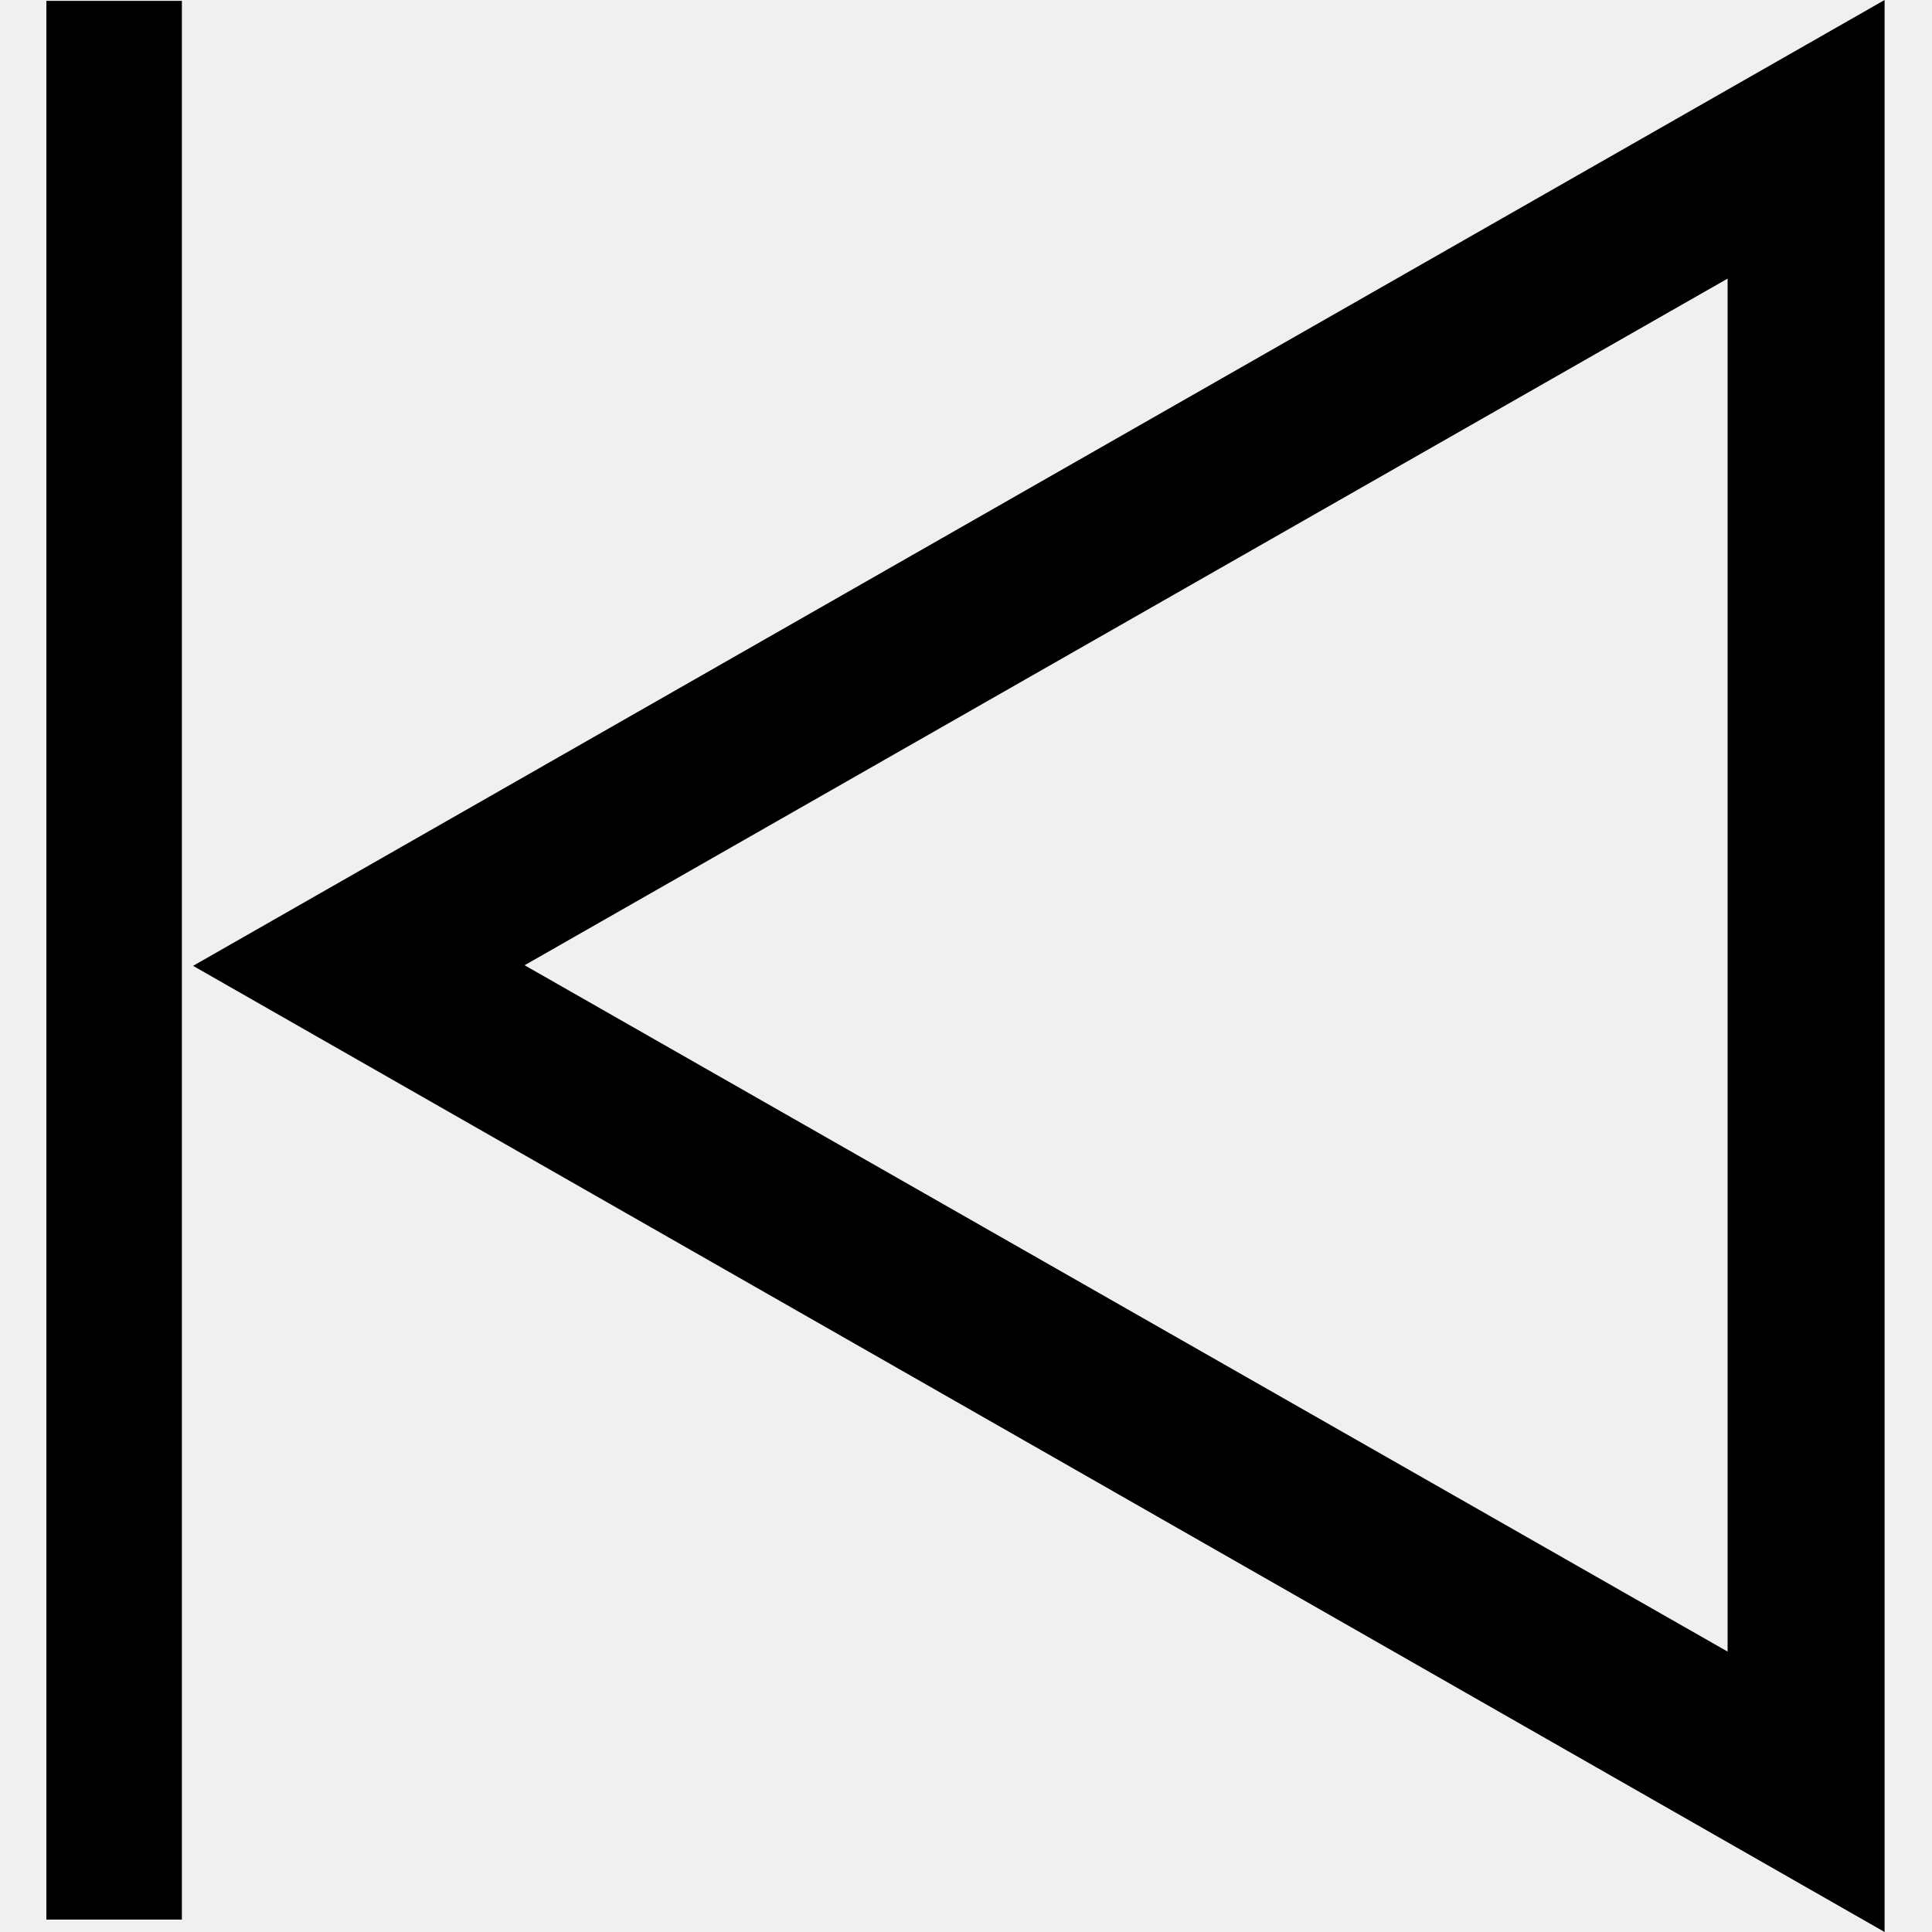
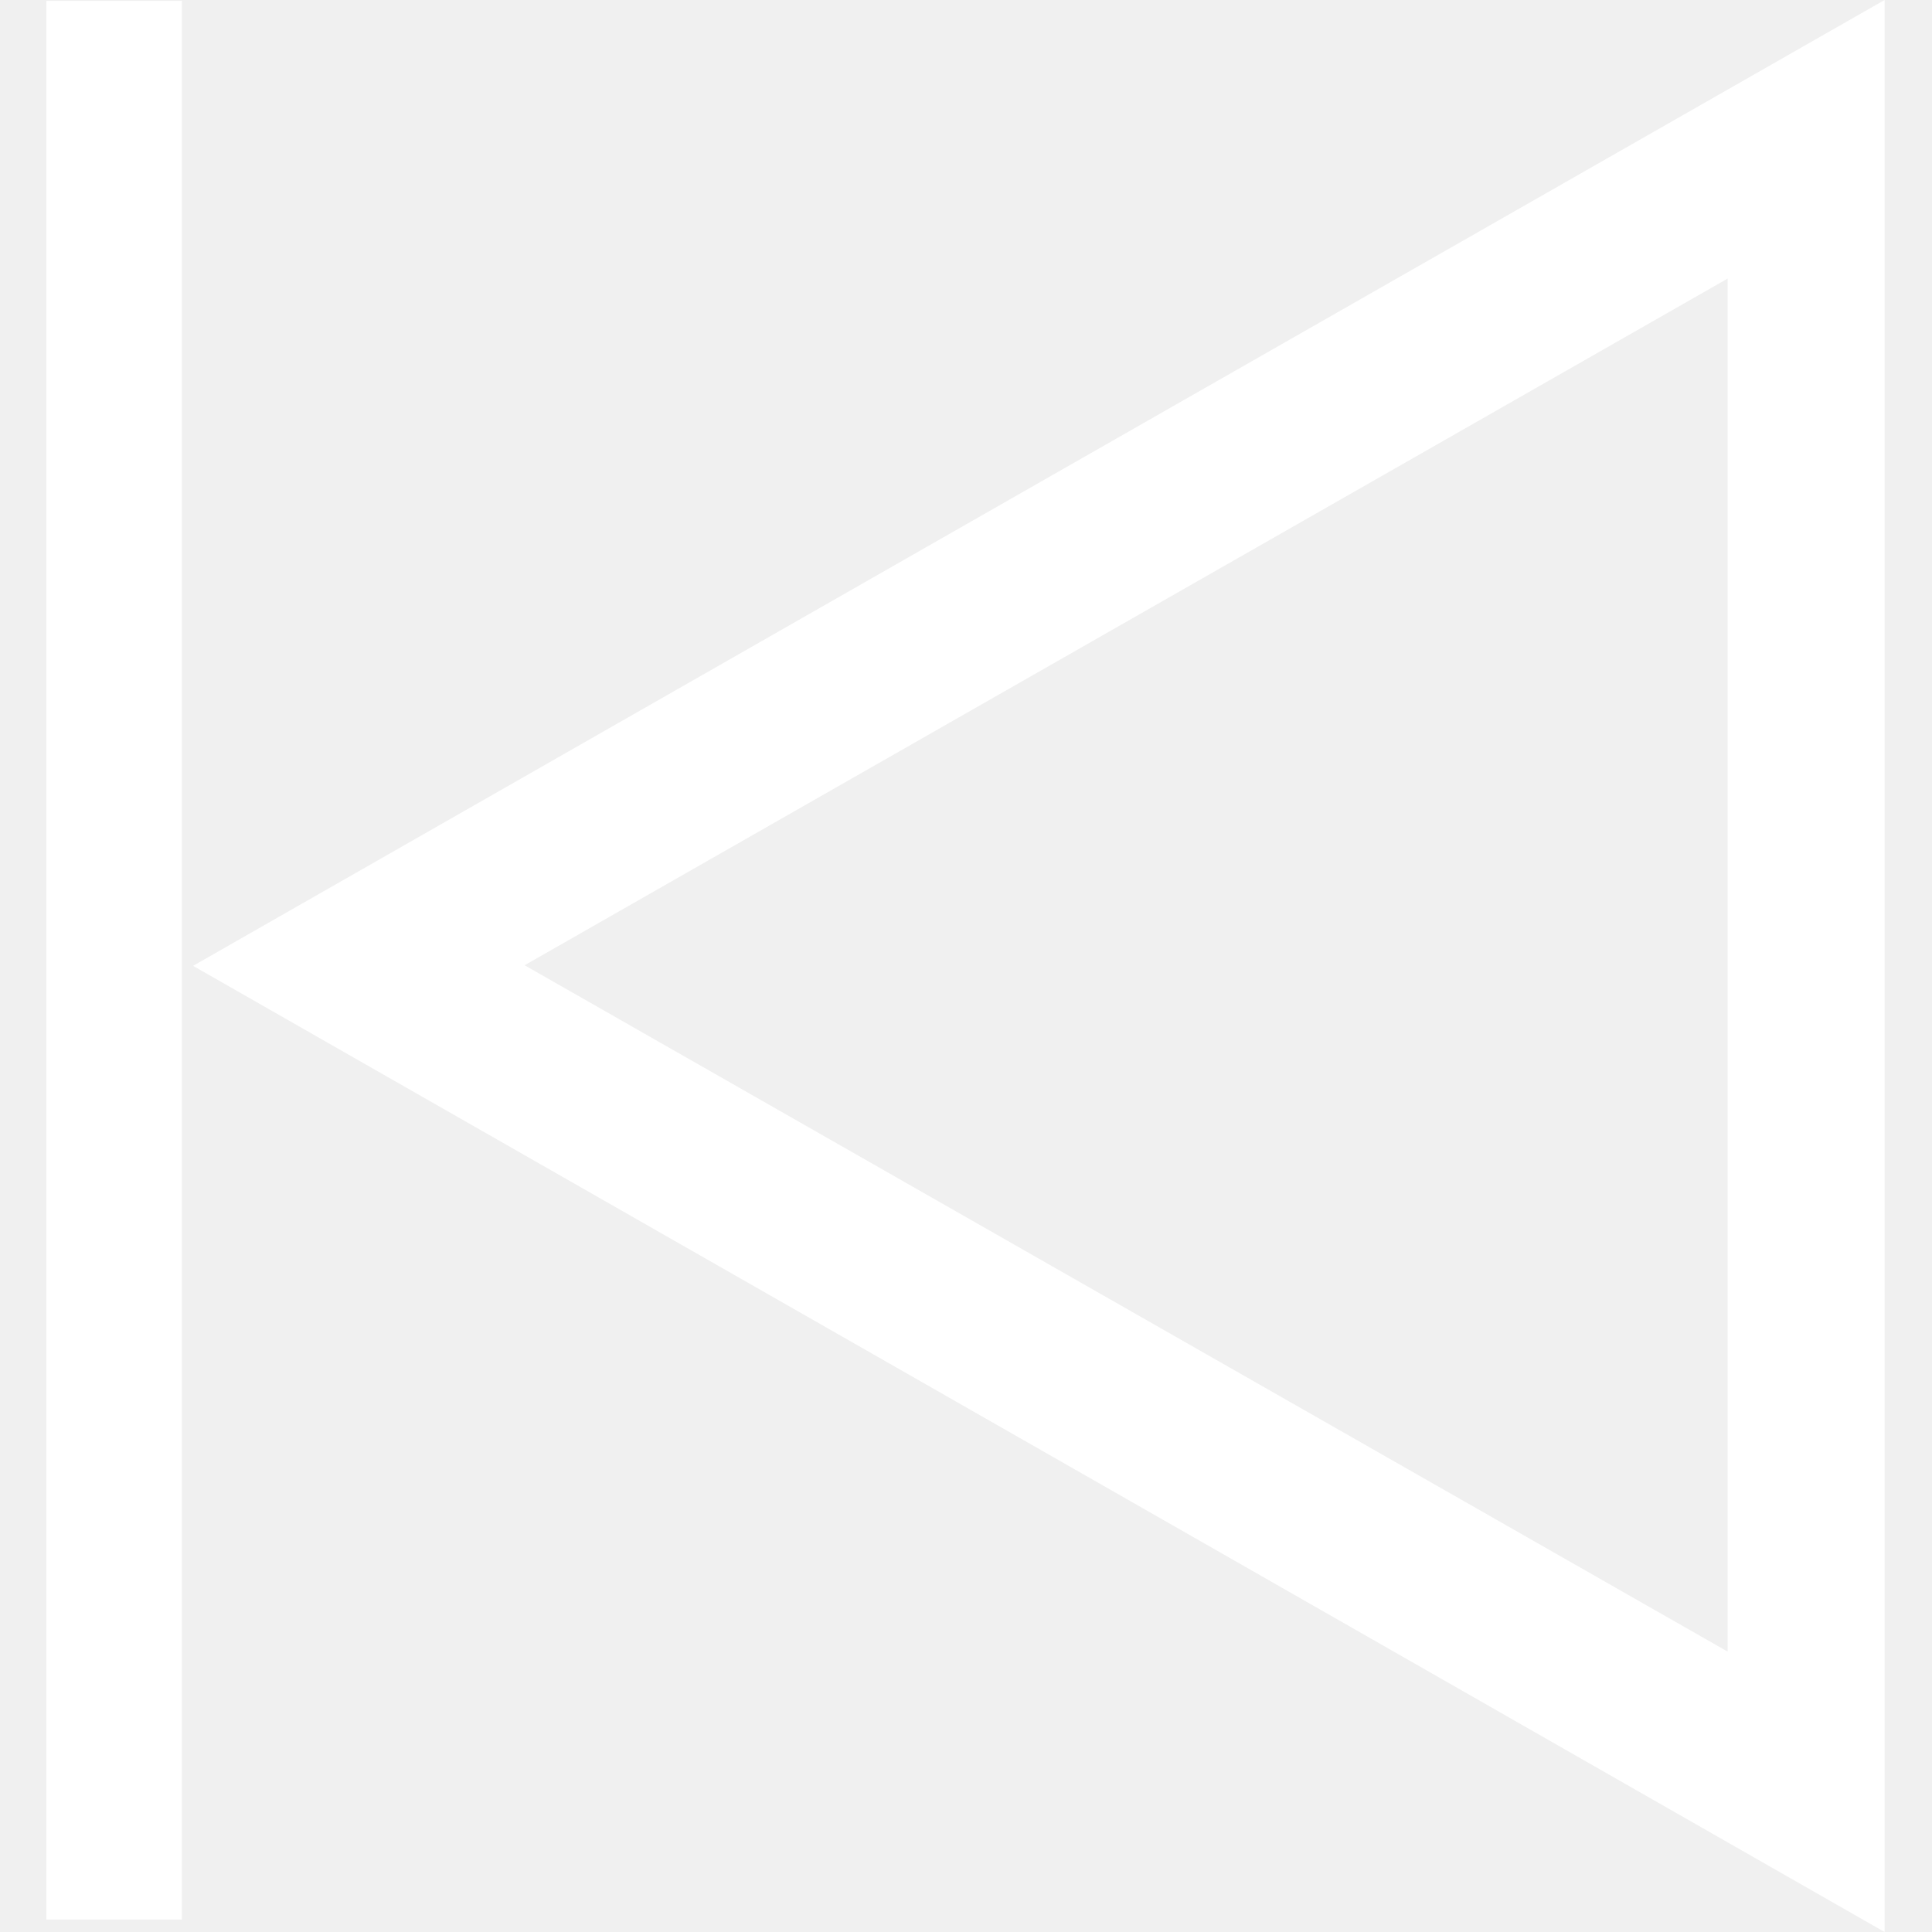
<svg xmlns="http://www.w3.org/2000/svg" width="500" height="500" viewBox="0 0 500 500" fill="none">
-   <path d="M49.968 249.961C199.334 164.631 341.42 83.529 487.731 0V500C341.42 416.393 198.708 334.899 49.968 249.961ZM135.768 249.804C243.408 311.257 344.081 368.639 447.102 427.431V72.1C342.829 131.595 243.408 188.351 135.768 249.804Z" fill="black" />
-   <path d="M47.071 496.789H12V0.233C21.5 0.233 33.5 0.233 47.071 0.233V496.789Z" fill="black" />
+   <path d="M49.969 249.961C199.335 164.631 341.42 83.529 487.731 0V500C341.42 416.393 198.708 334.899 49.969 249.961ZM135.768 249.804C243.409 311.257 344.082 368.639 447.102 427.431V72.1C342.829 131.595 243.409 188.351 135.768 249.804Z" fill="white" />
+   <path d="M47.071 496.789H12V0.233C21.5 0.233 33.5 0.233 47.071 0.233V496.789Z" fill="white" />
</svg>
